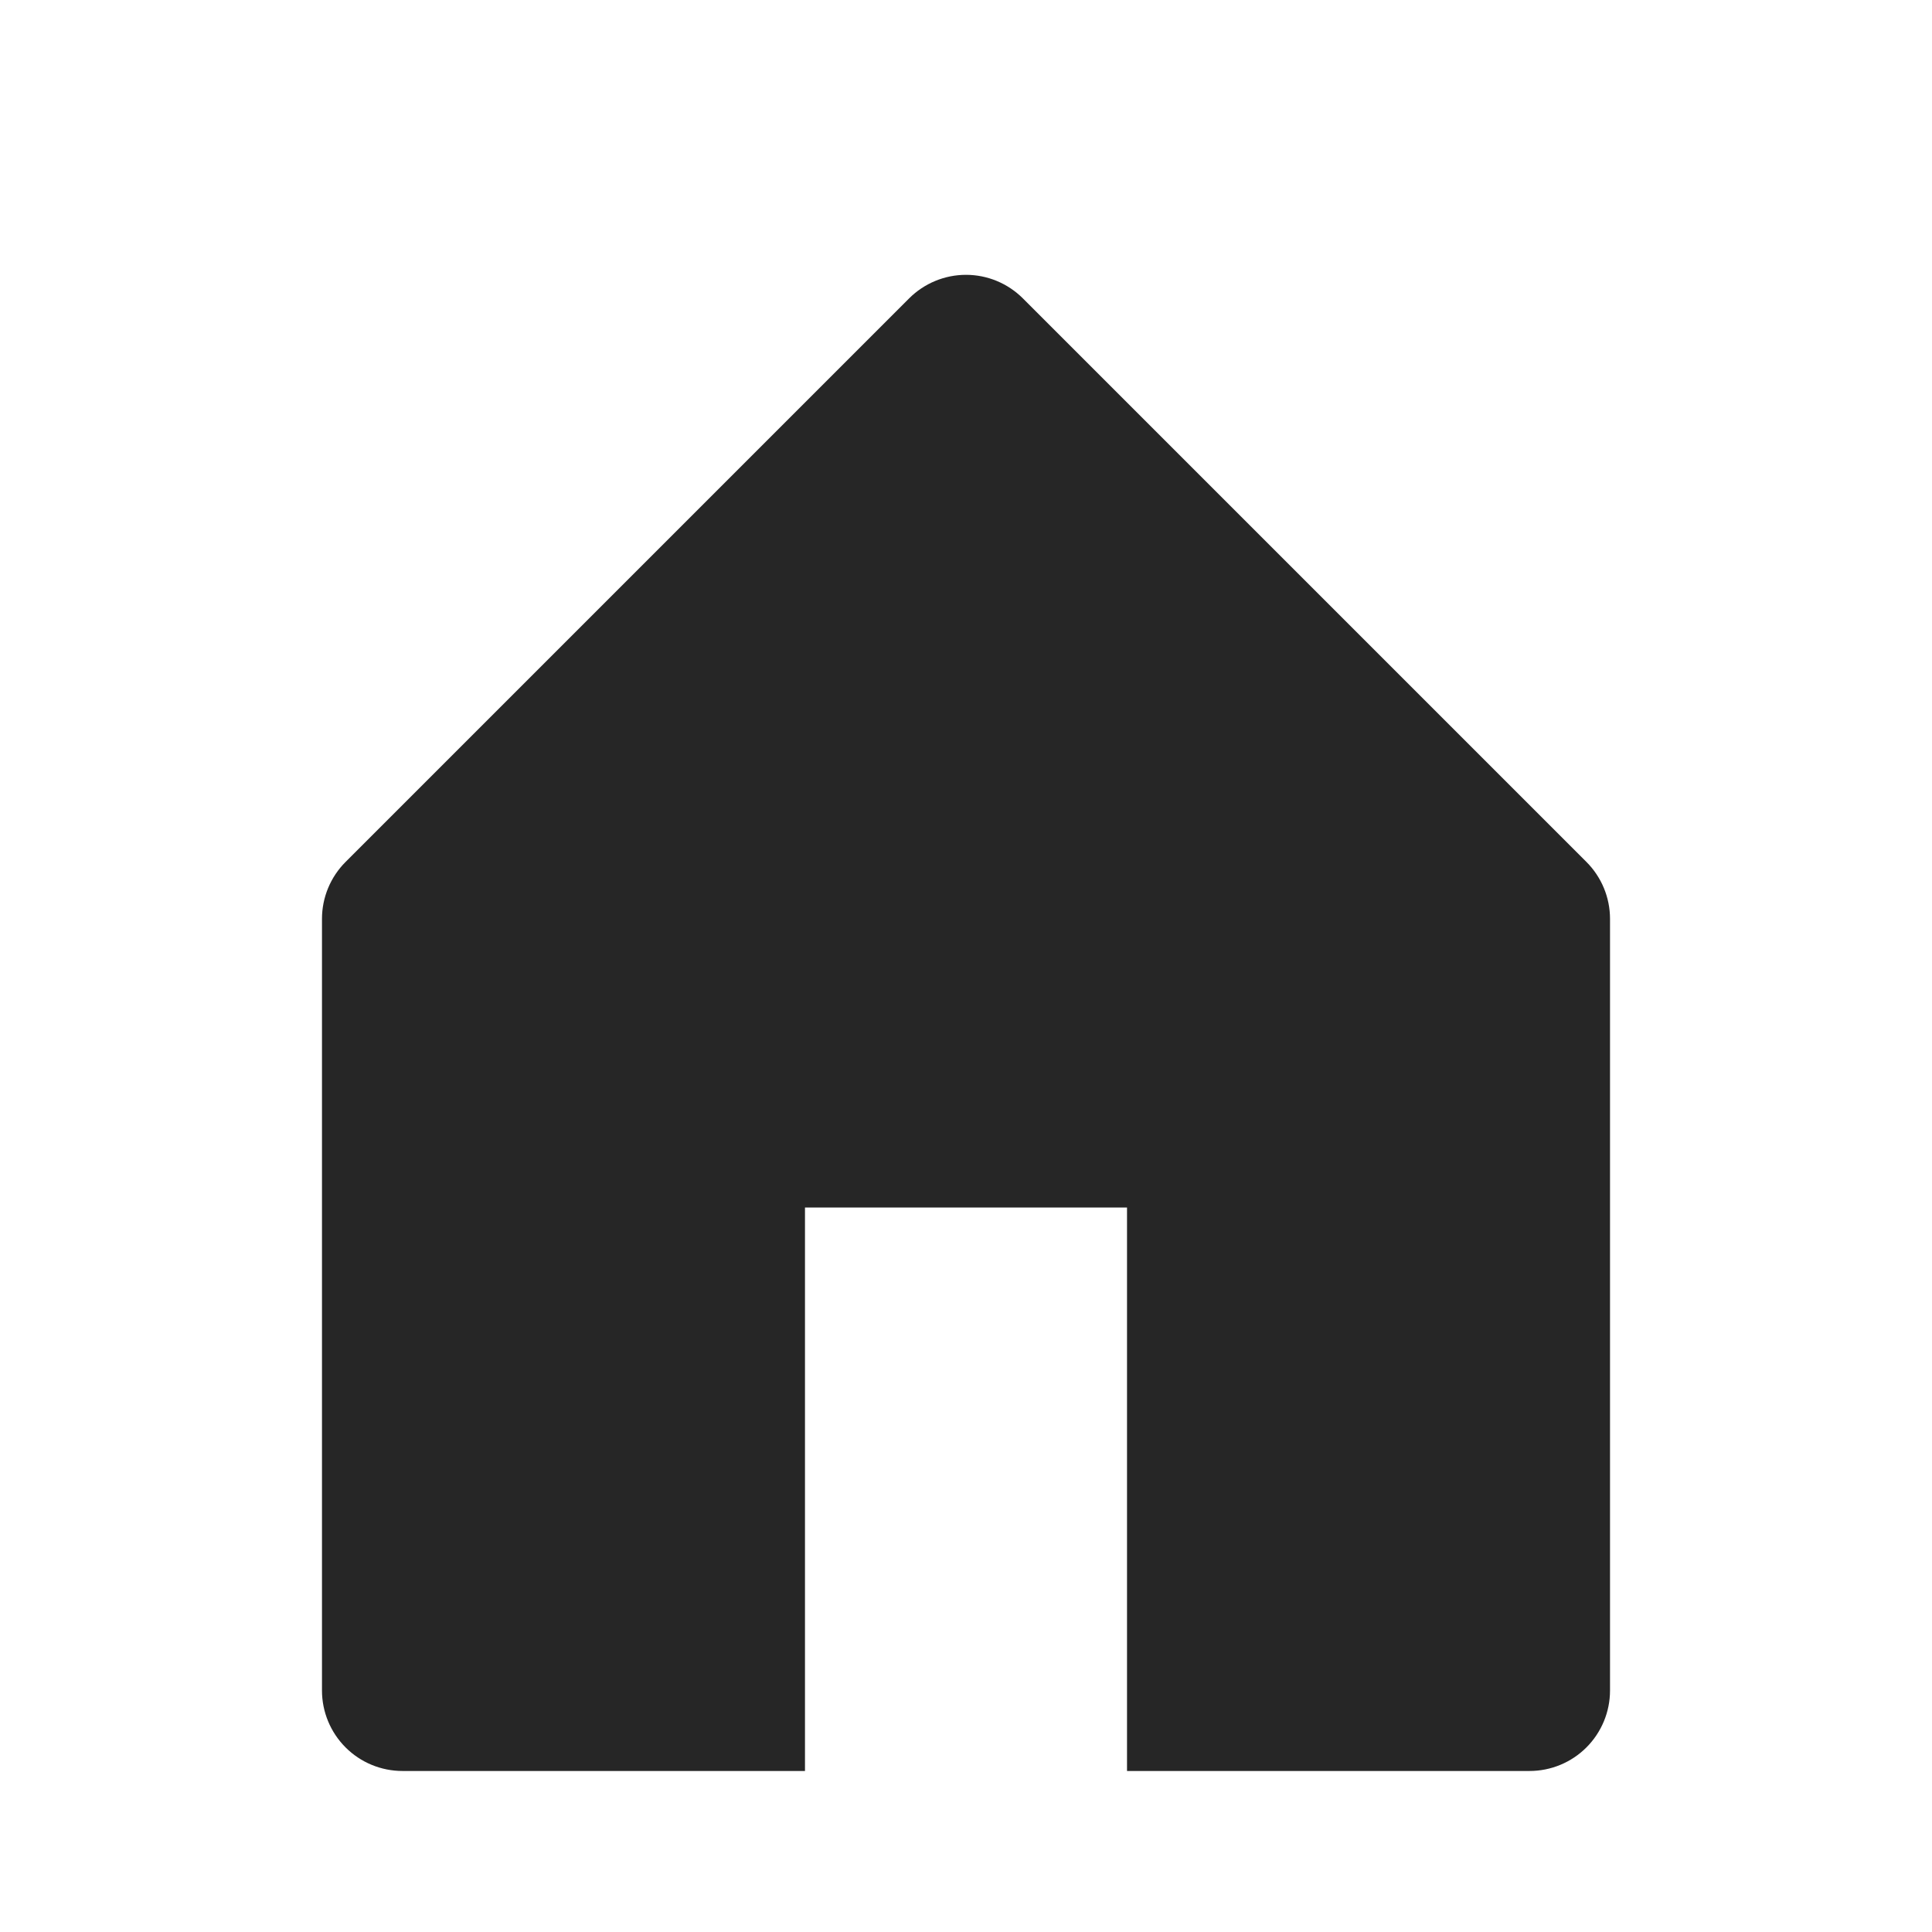
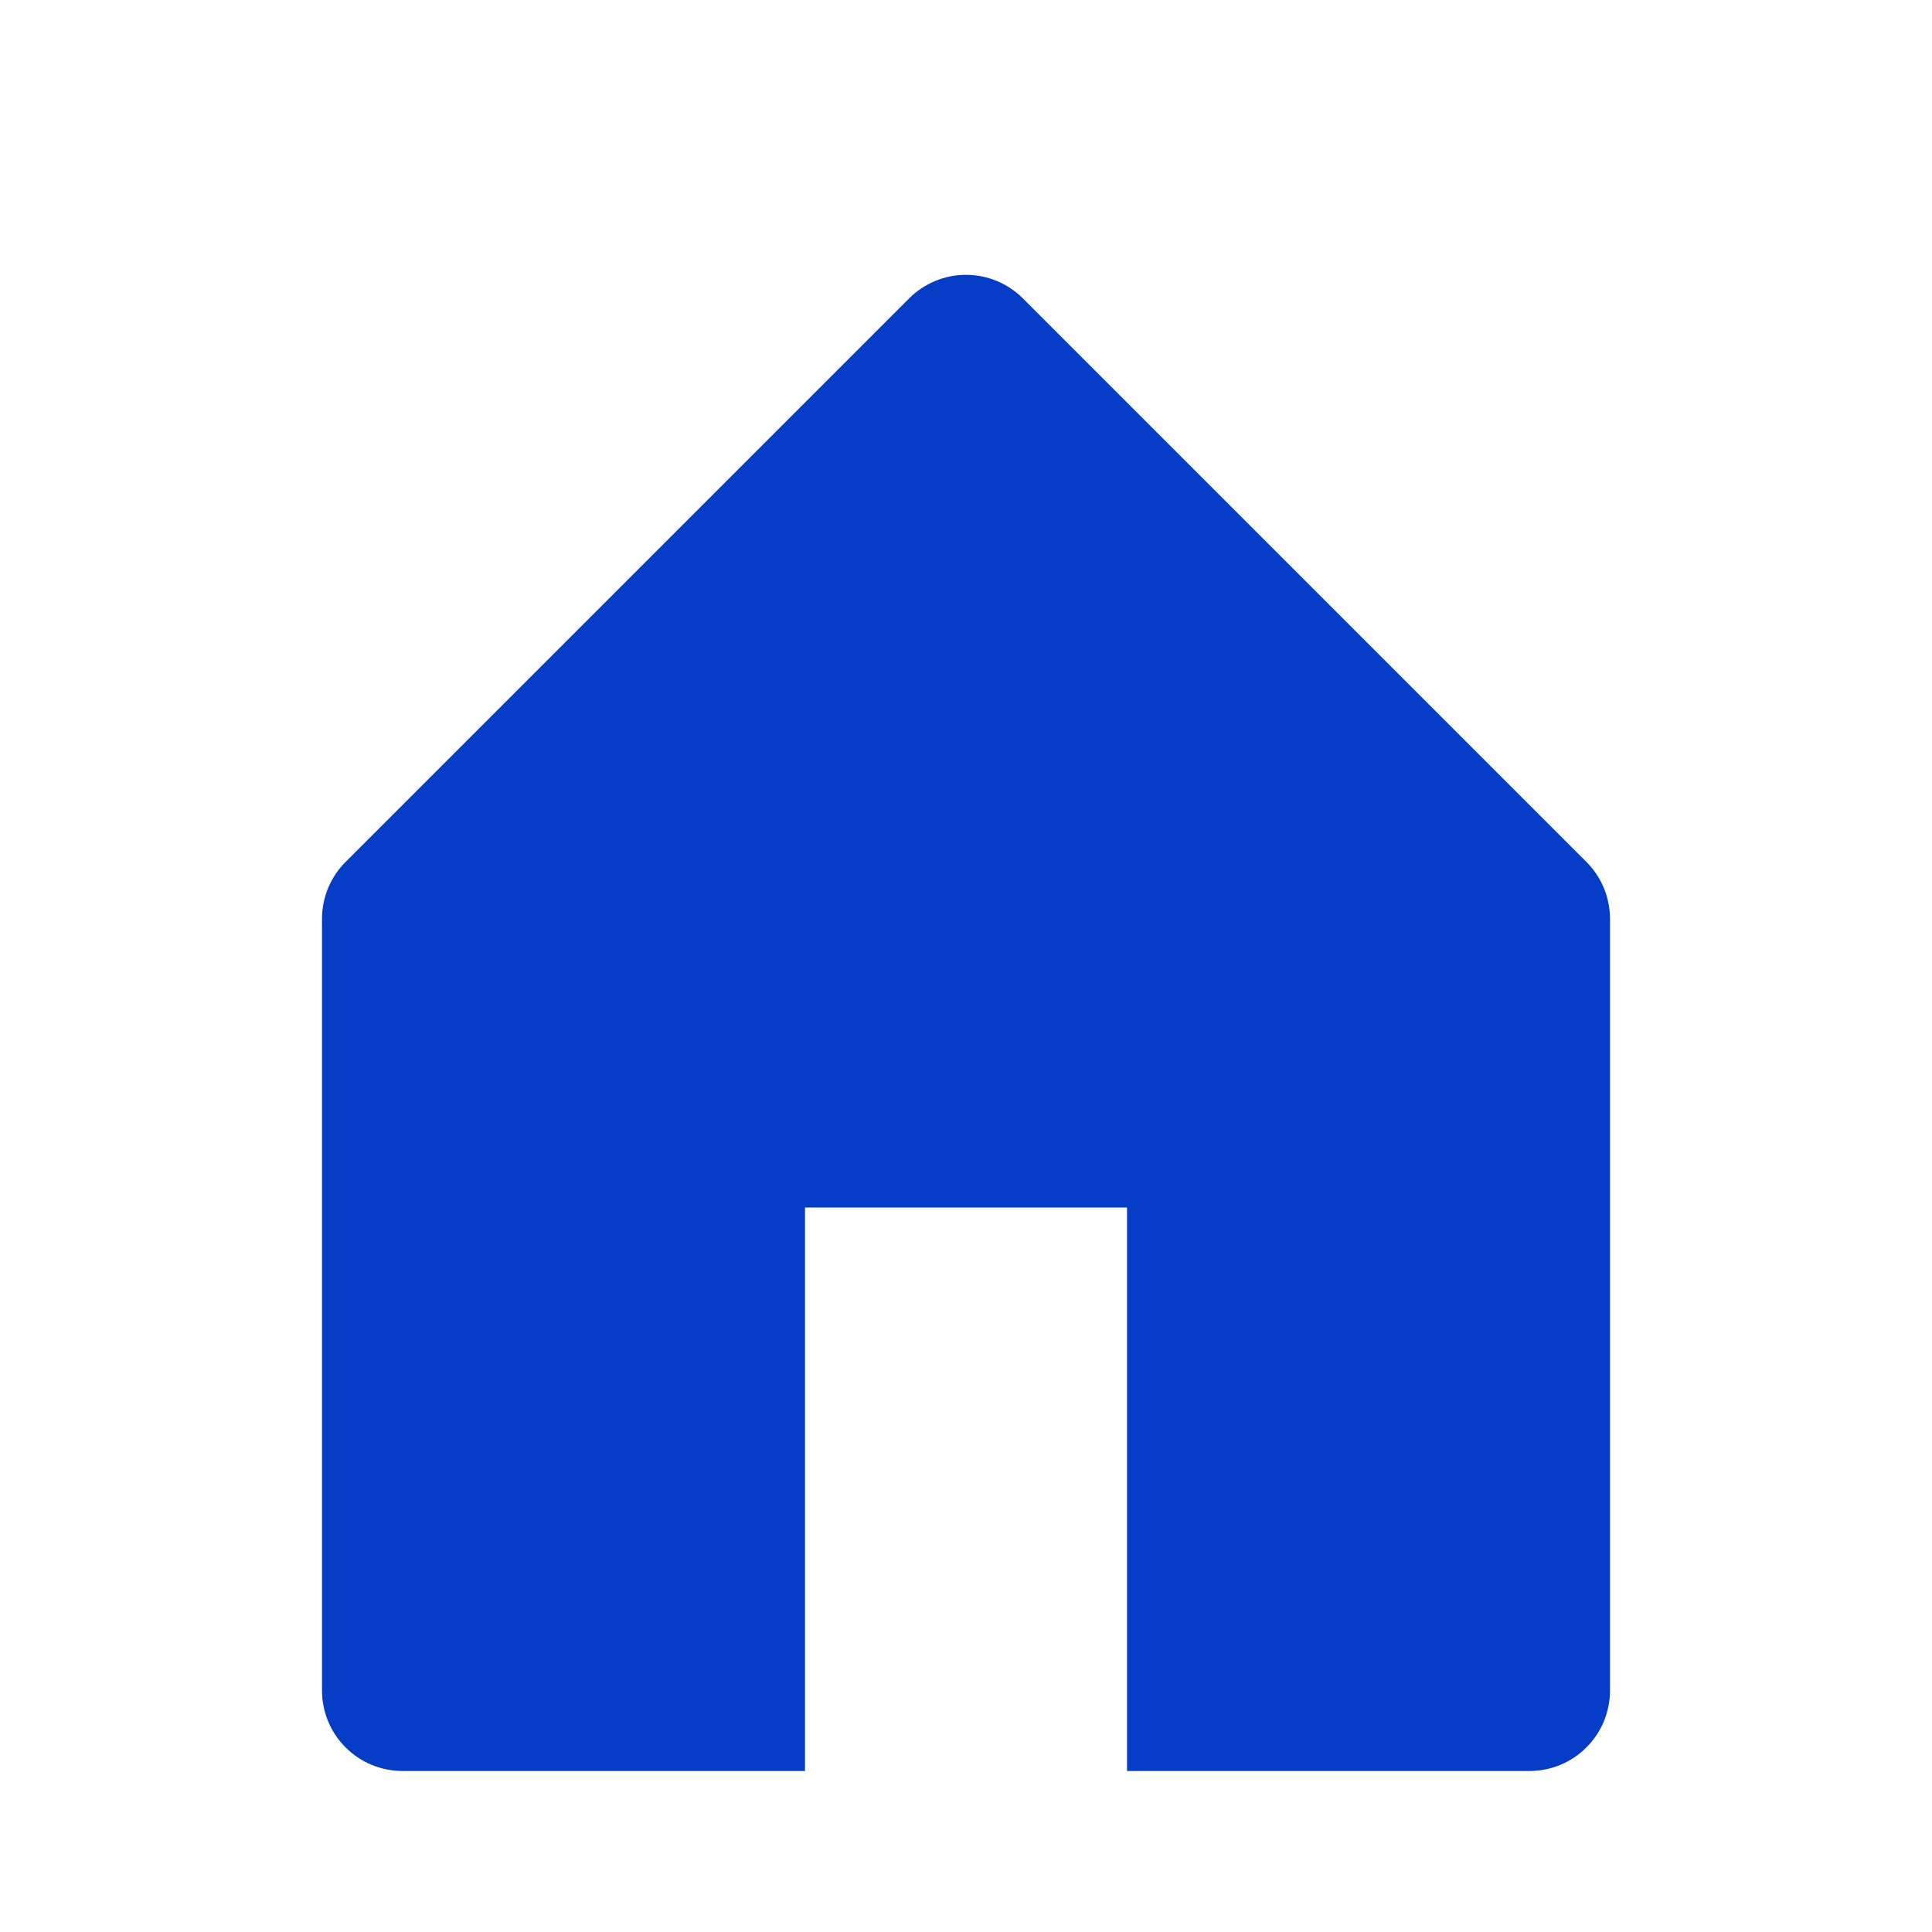
- <svg xmlns="http://www.w3.org/2000/svg" width="32" height="32" viewBox="0 0 32 32" fill="none">
-   <path d="M5.724 14.276L15.057 4.943C15.307 4.693 15.646 4.552 16 4.552C16.354 4.552 16.693 4.693 16.943 4.943L26.276 14.276C26.526 14.526 26.667 14.865 26.667 15.219V28C26.667 28.354 26.526 28.693 26.276 28.943C26.026 29.193 25.687 29.333 25.333 29.333H18.667V20H13.333V29.333H6.667C6.313 29.333 5.974 29.193 5.724 28.943C5.474 28.693 5.333 28.354 5.333 28V15.219C5.333 14.865 5.474 14.526 5.724 14.276Z" fill="#262626" />
+ <svg xmlns="http://www.w3.org/2000/svg" width="24" height="24" viewBox="0 0 24 24" fill="none">
+   <path d="M4.293 10.707L11.293 3.707C11.48 3.52 11.735 3.414 12 3.414C12.265 3.414 12.52 3.52 12.707 3.707L19.707 10.707C19.895 10.895 20 11.149 20 11.414V21C20 21.265 19.895 21.52 19.707 21.707C19.52 21.895 19.265 22 19 22H14V15H10V22H5C4.735 22 4.48 21.895 4.293 21.707C4.105 21.52 4 21.265 4 21V11.414C4 11.149 4.105 10.895 4.293 10.707Z" fill="#053DC7" />
</svg>
